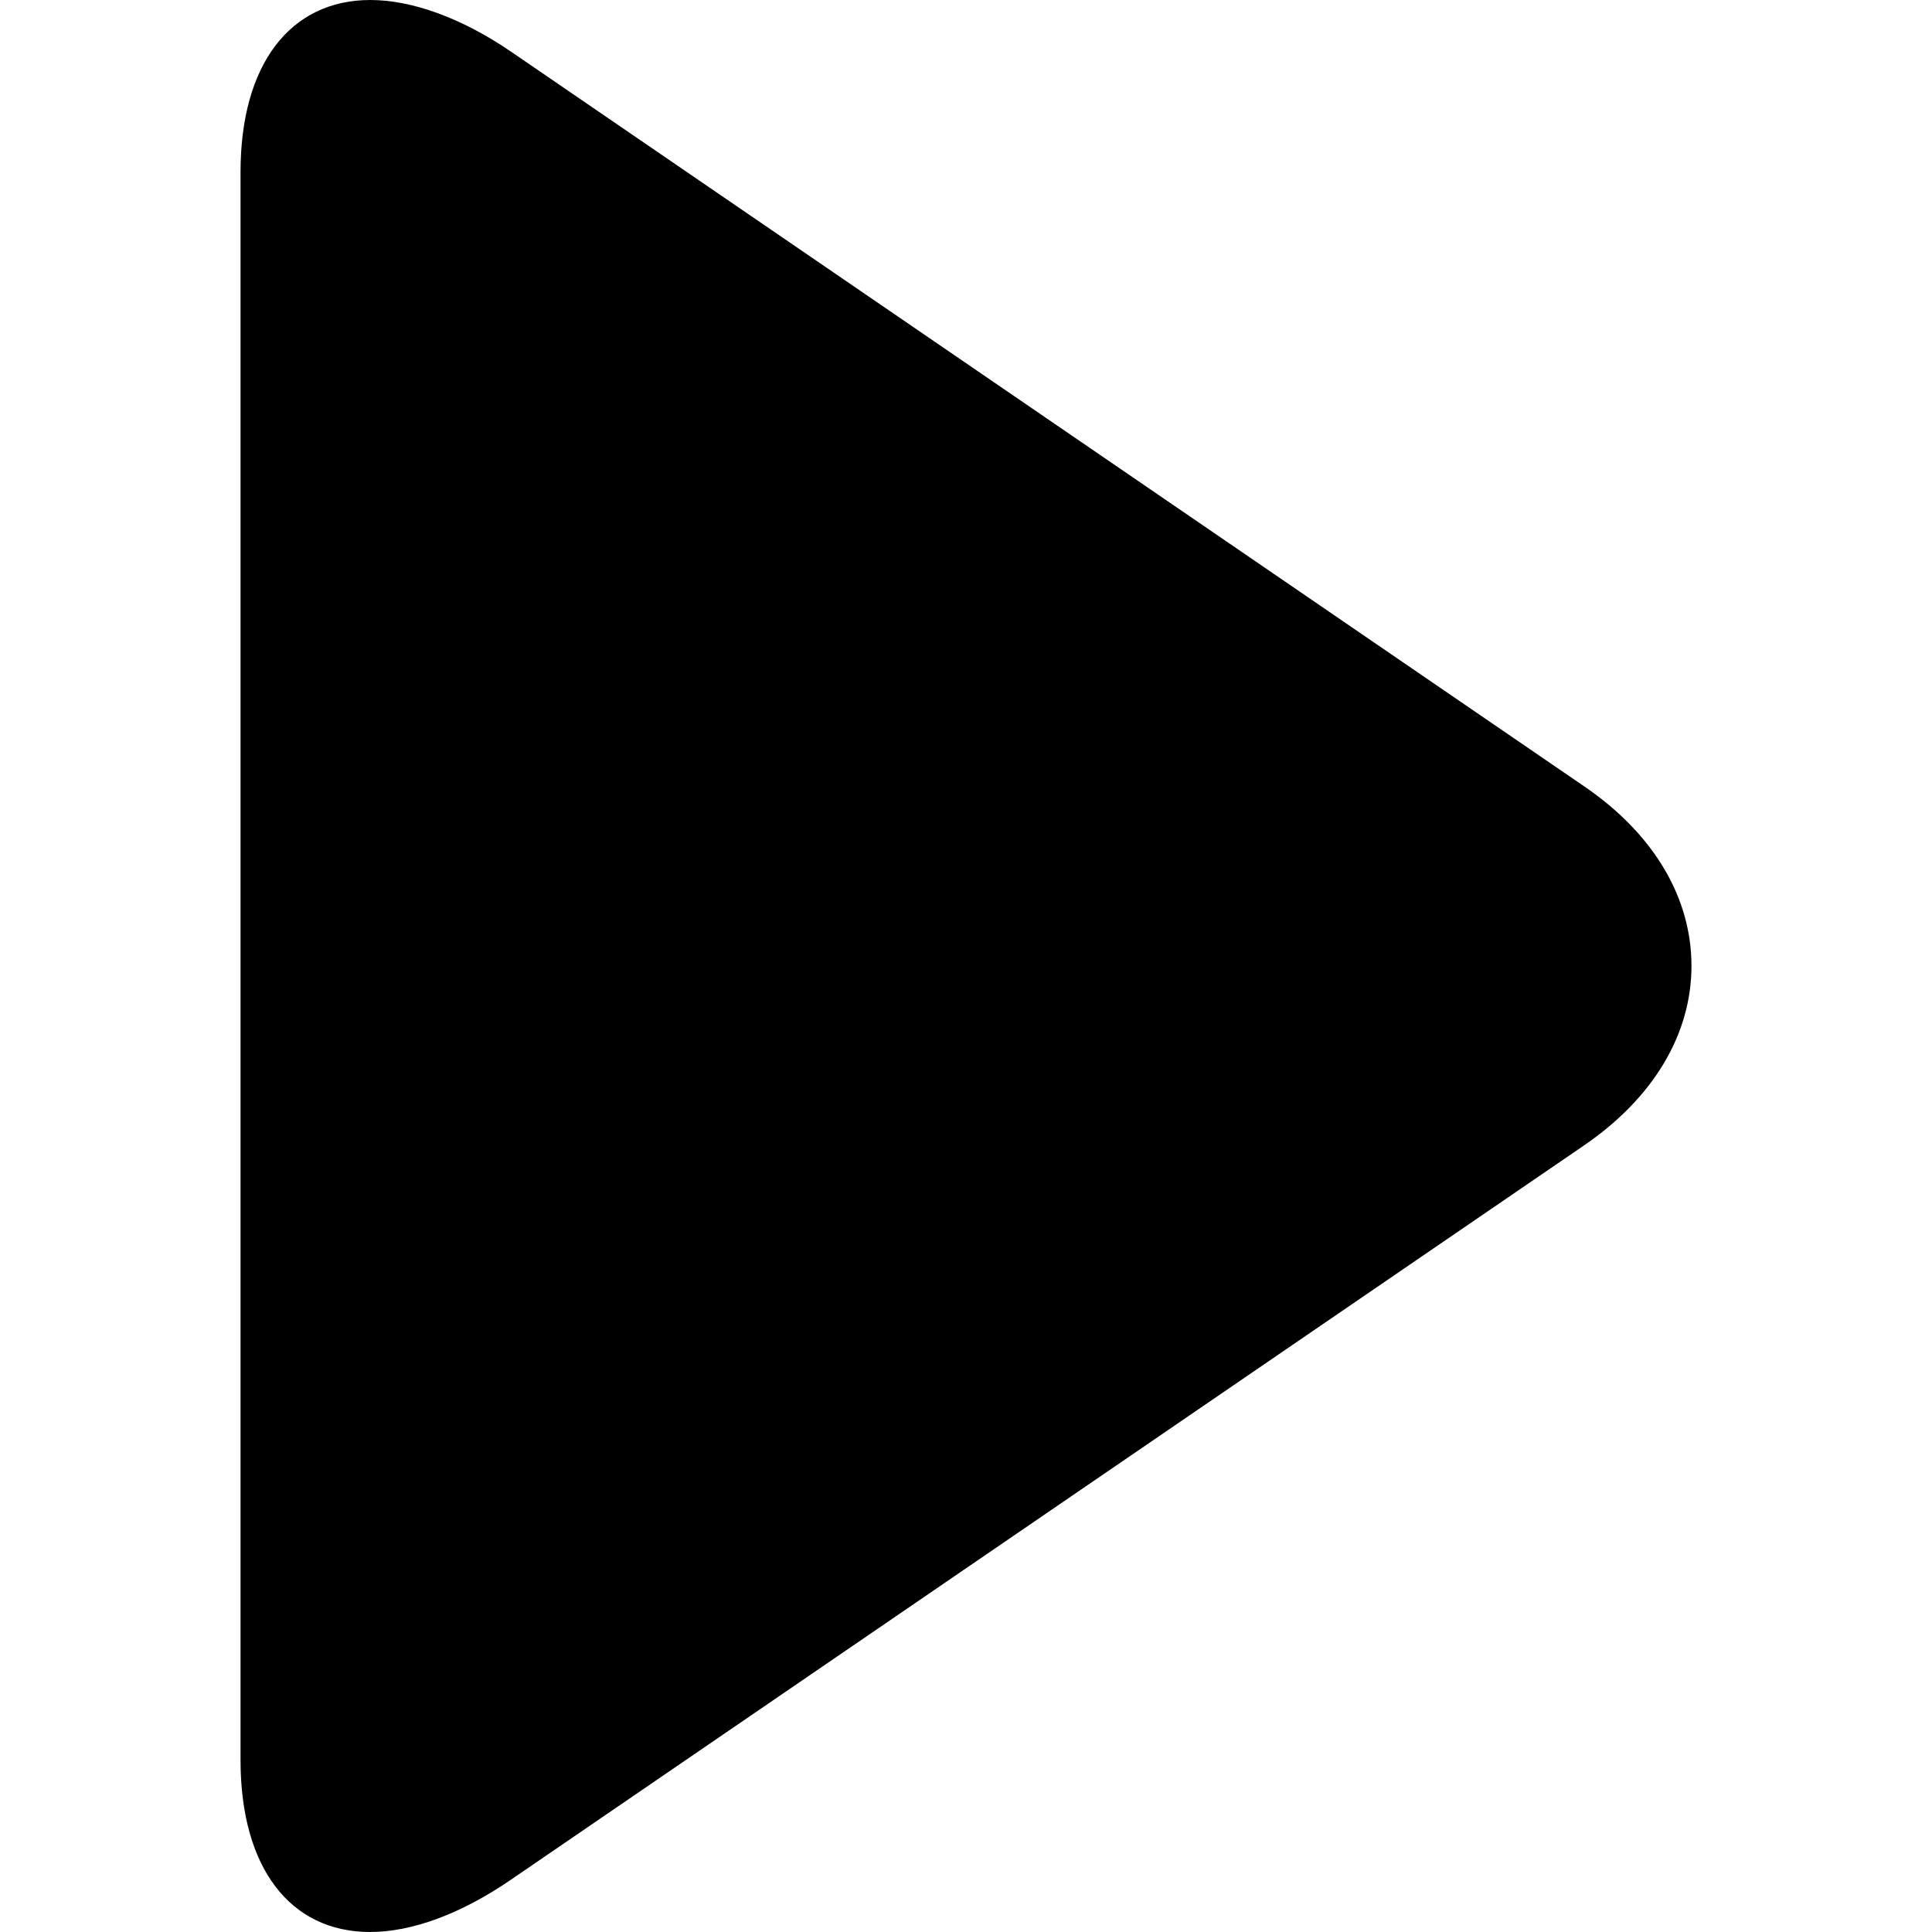
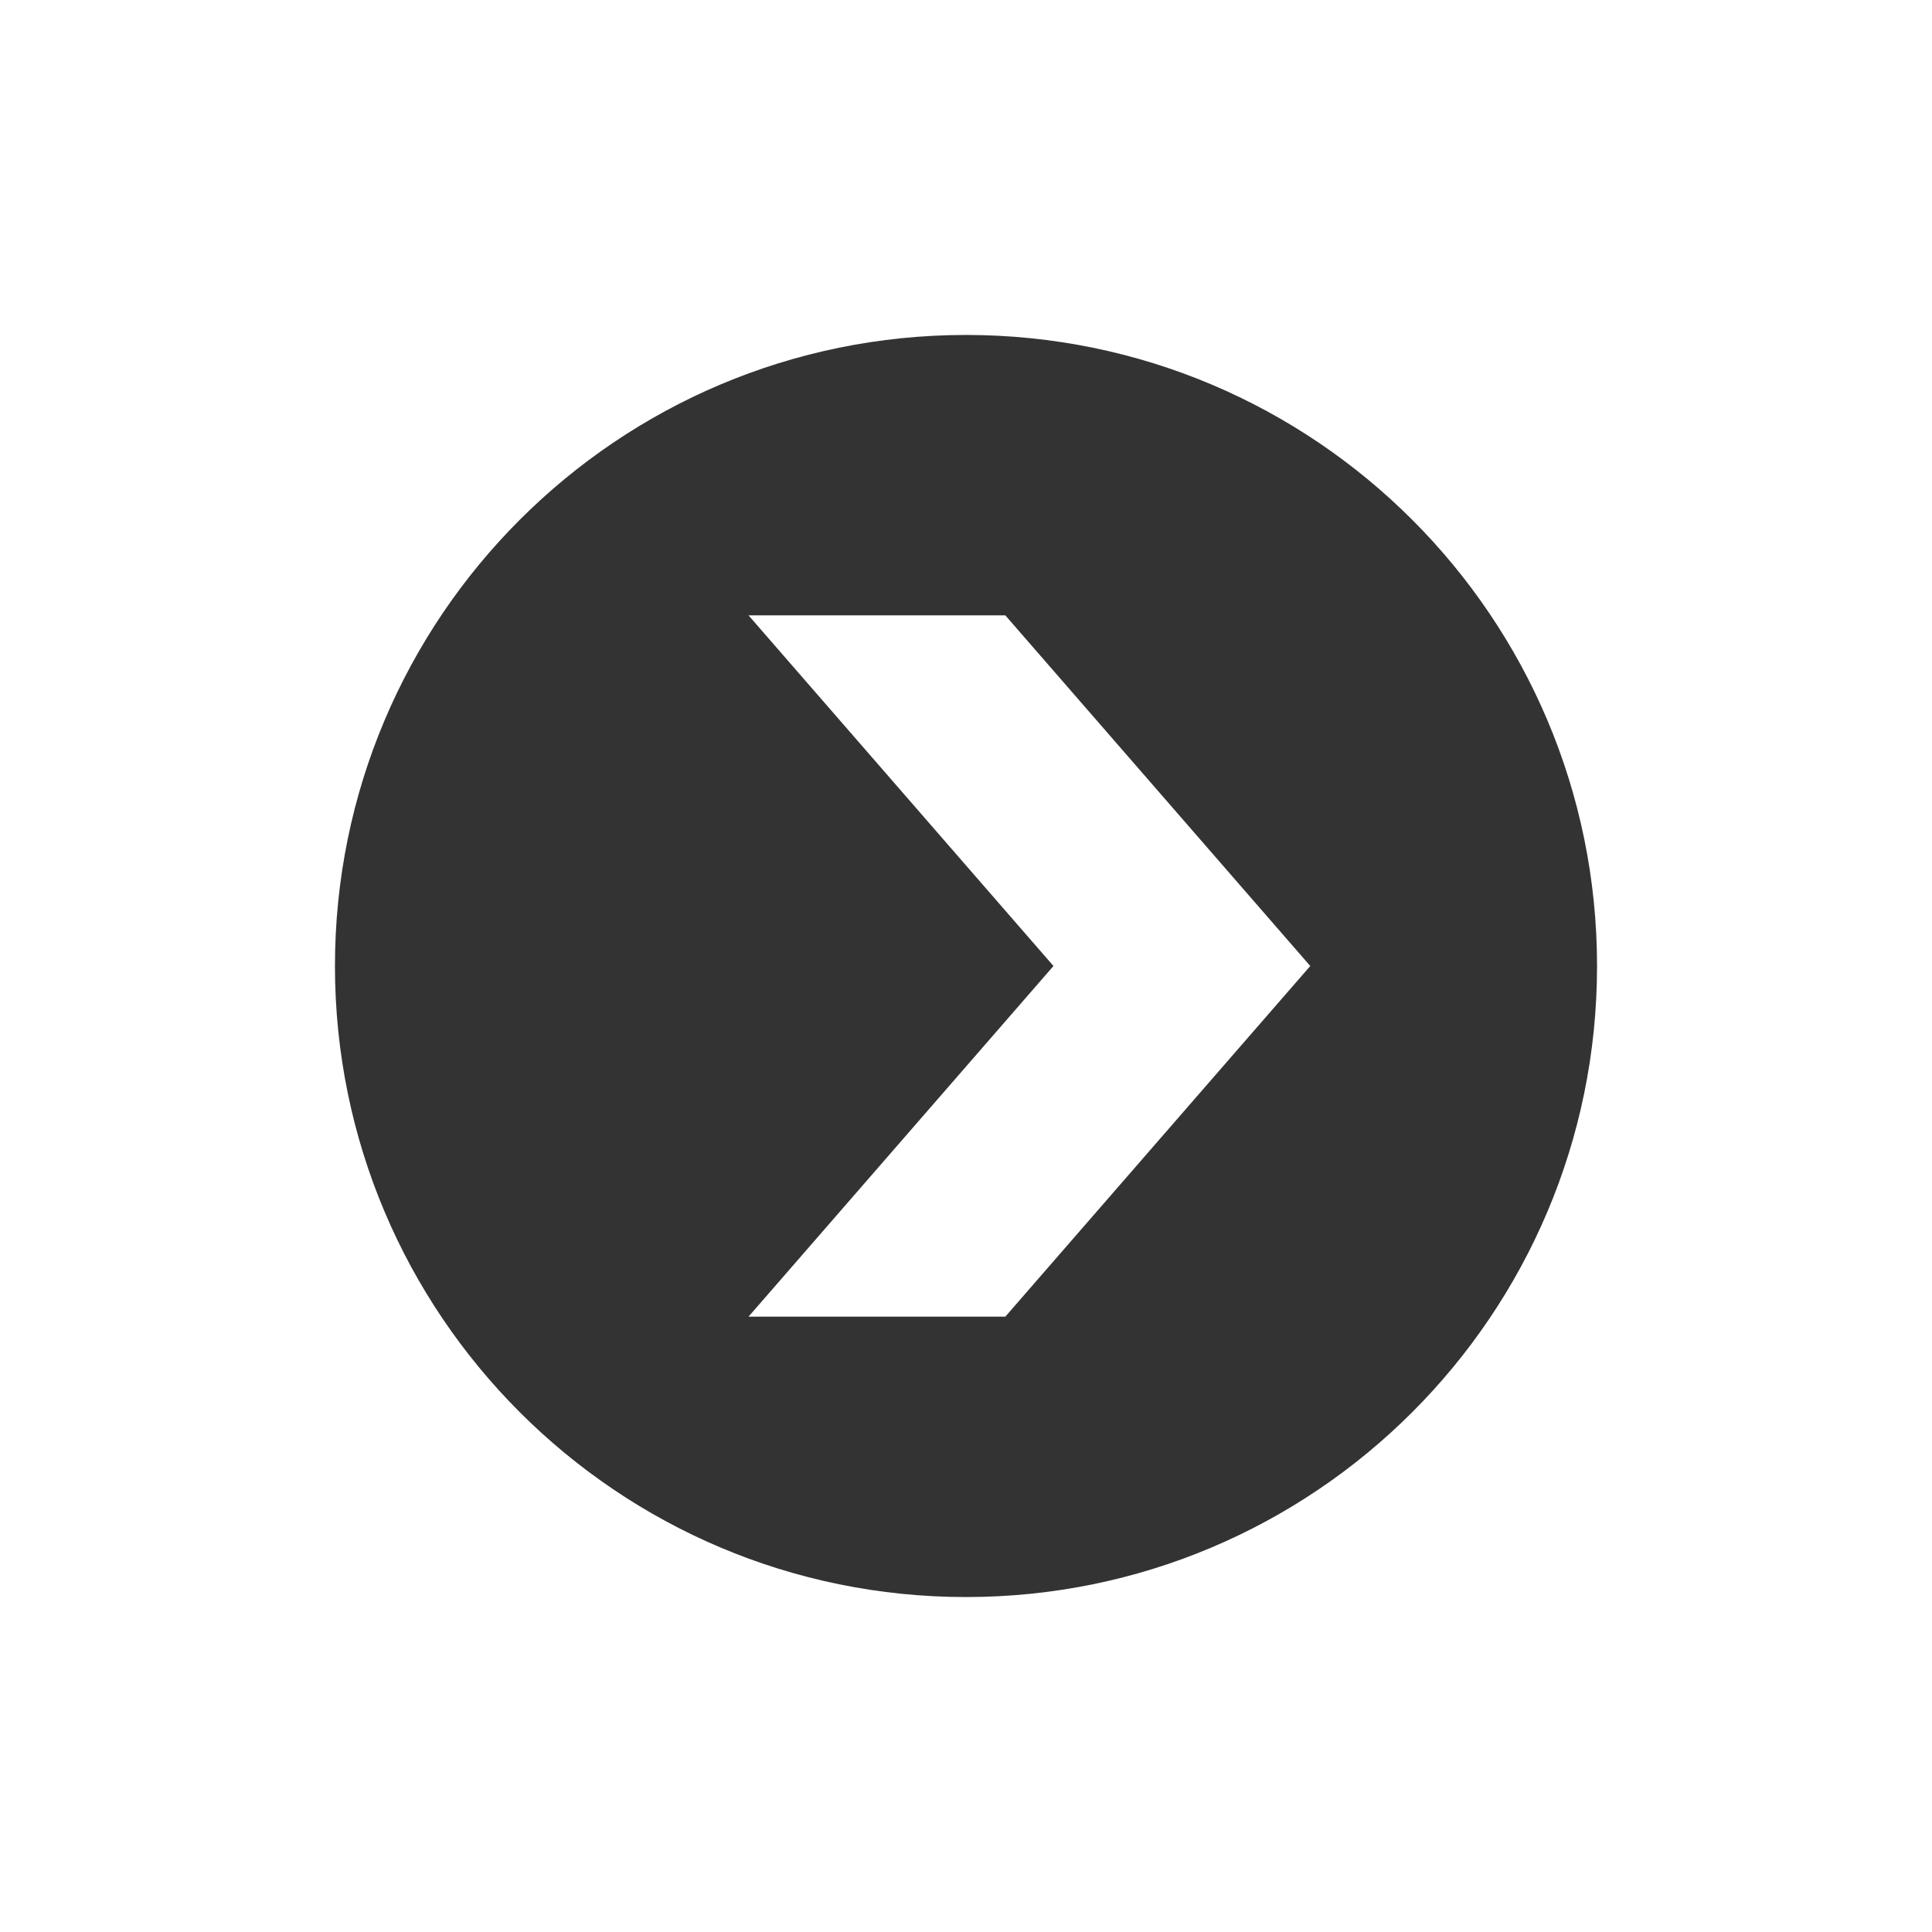
- <svg xmlns="http://www.w3.org/2000/svg" version="1.1" id="Layer_1" x="0px" y="0px" viewBox="0 0 494.148 494.148" style="enable-background:new 0 0 494.148 494.148;" xml:space="preserve">
+ <svg xmlns="http://www.w3.org/2000/svg" version="1.1" id="Capa_1" x="0px" y="0px" viewBox="0 0 487.622 487.622" style="enable-background:new 0 0 487.622 487.622;" xml:space="preserve">
  <g>
    <g>
-       <path d="M405.284,201.188L130.804,13.28C118.128,4.596,105.356,0,94.74,0C74.216,0,61.52,16.472,61.52,44.044v406.124    c0,27.54,12.68,43.98,33.156,43.98c10.632,0,23.2-4.6,35.904-13.308l274.608-187.904c17.66-12.104,27.44-28.392,27.44-45.884    C432.632,229.572,422.964,213.288,405.284,201.188z" />
+       <path style="opacity:0.97;fill:#56A49E;enable-background:new    ;" />
+       <path style="fill:#333;" d="M243.811,84.54c-87.964,0-159.271,71.308-159.271,159.271s71.307,159.271,159.271,159.271    s159.271-71.307,159.271-159.271S331.775,84.54,243.811,84.54z M253.736,332.313h-64.812l76.963-88.502l-76.963-88.502h64.812    l76.963,88.502L253.736,332.313z" />
    </g>
  </g>
  <g>
</g>
  <g>
</g>
  <g>
</g>
  <g>
</g>
  <g>
</g>
  <g>
</g>
  <g>
</g>
  <g>
</g>
  <g>
</g>
  <g>
</g>
  <g>
</g>
  <g>
</g>
  <g>
</g>
  <g>
</g>
  <g>
</g>
</svg>
